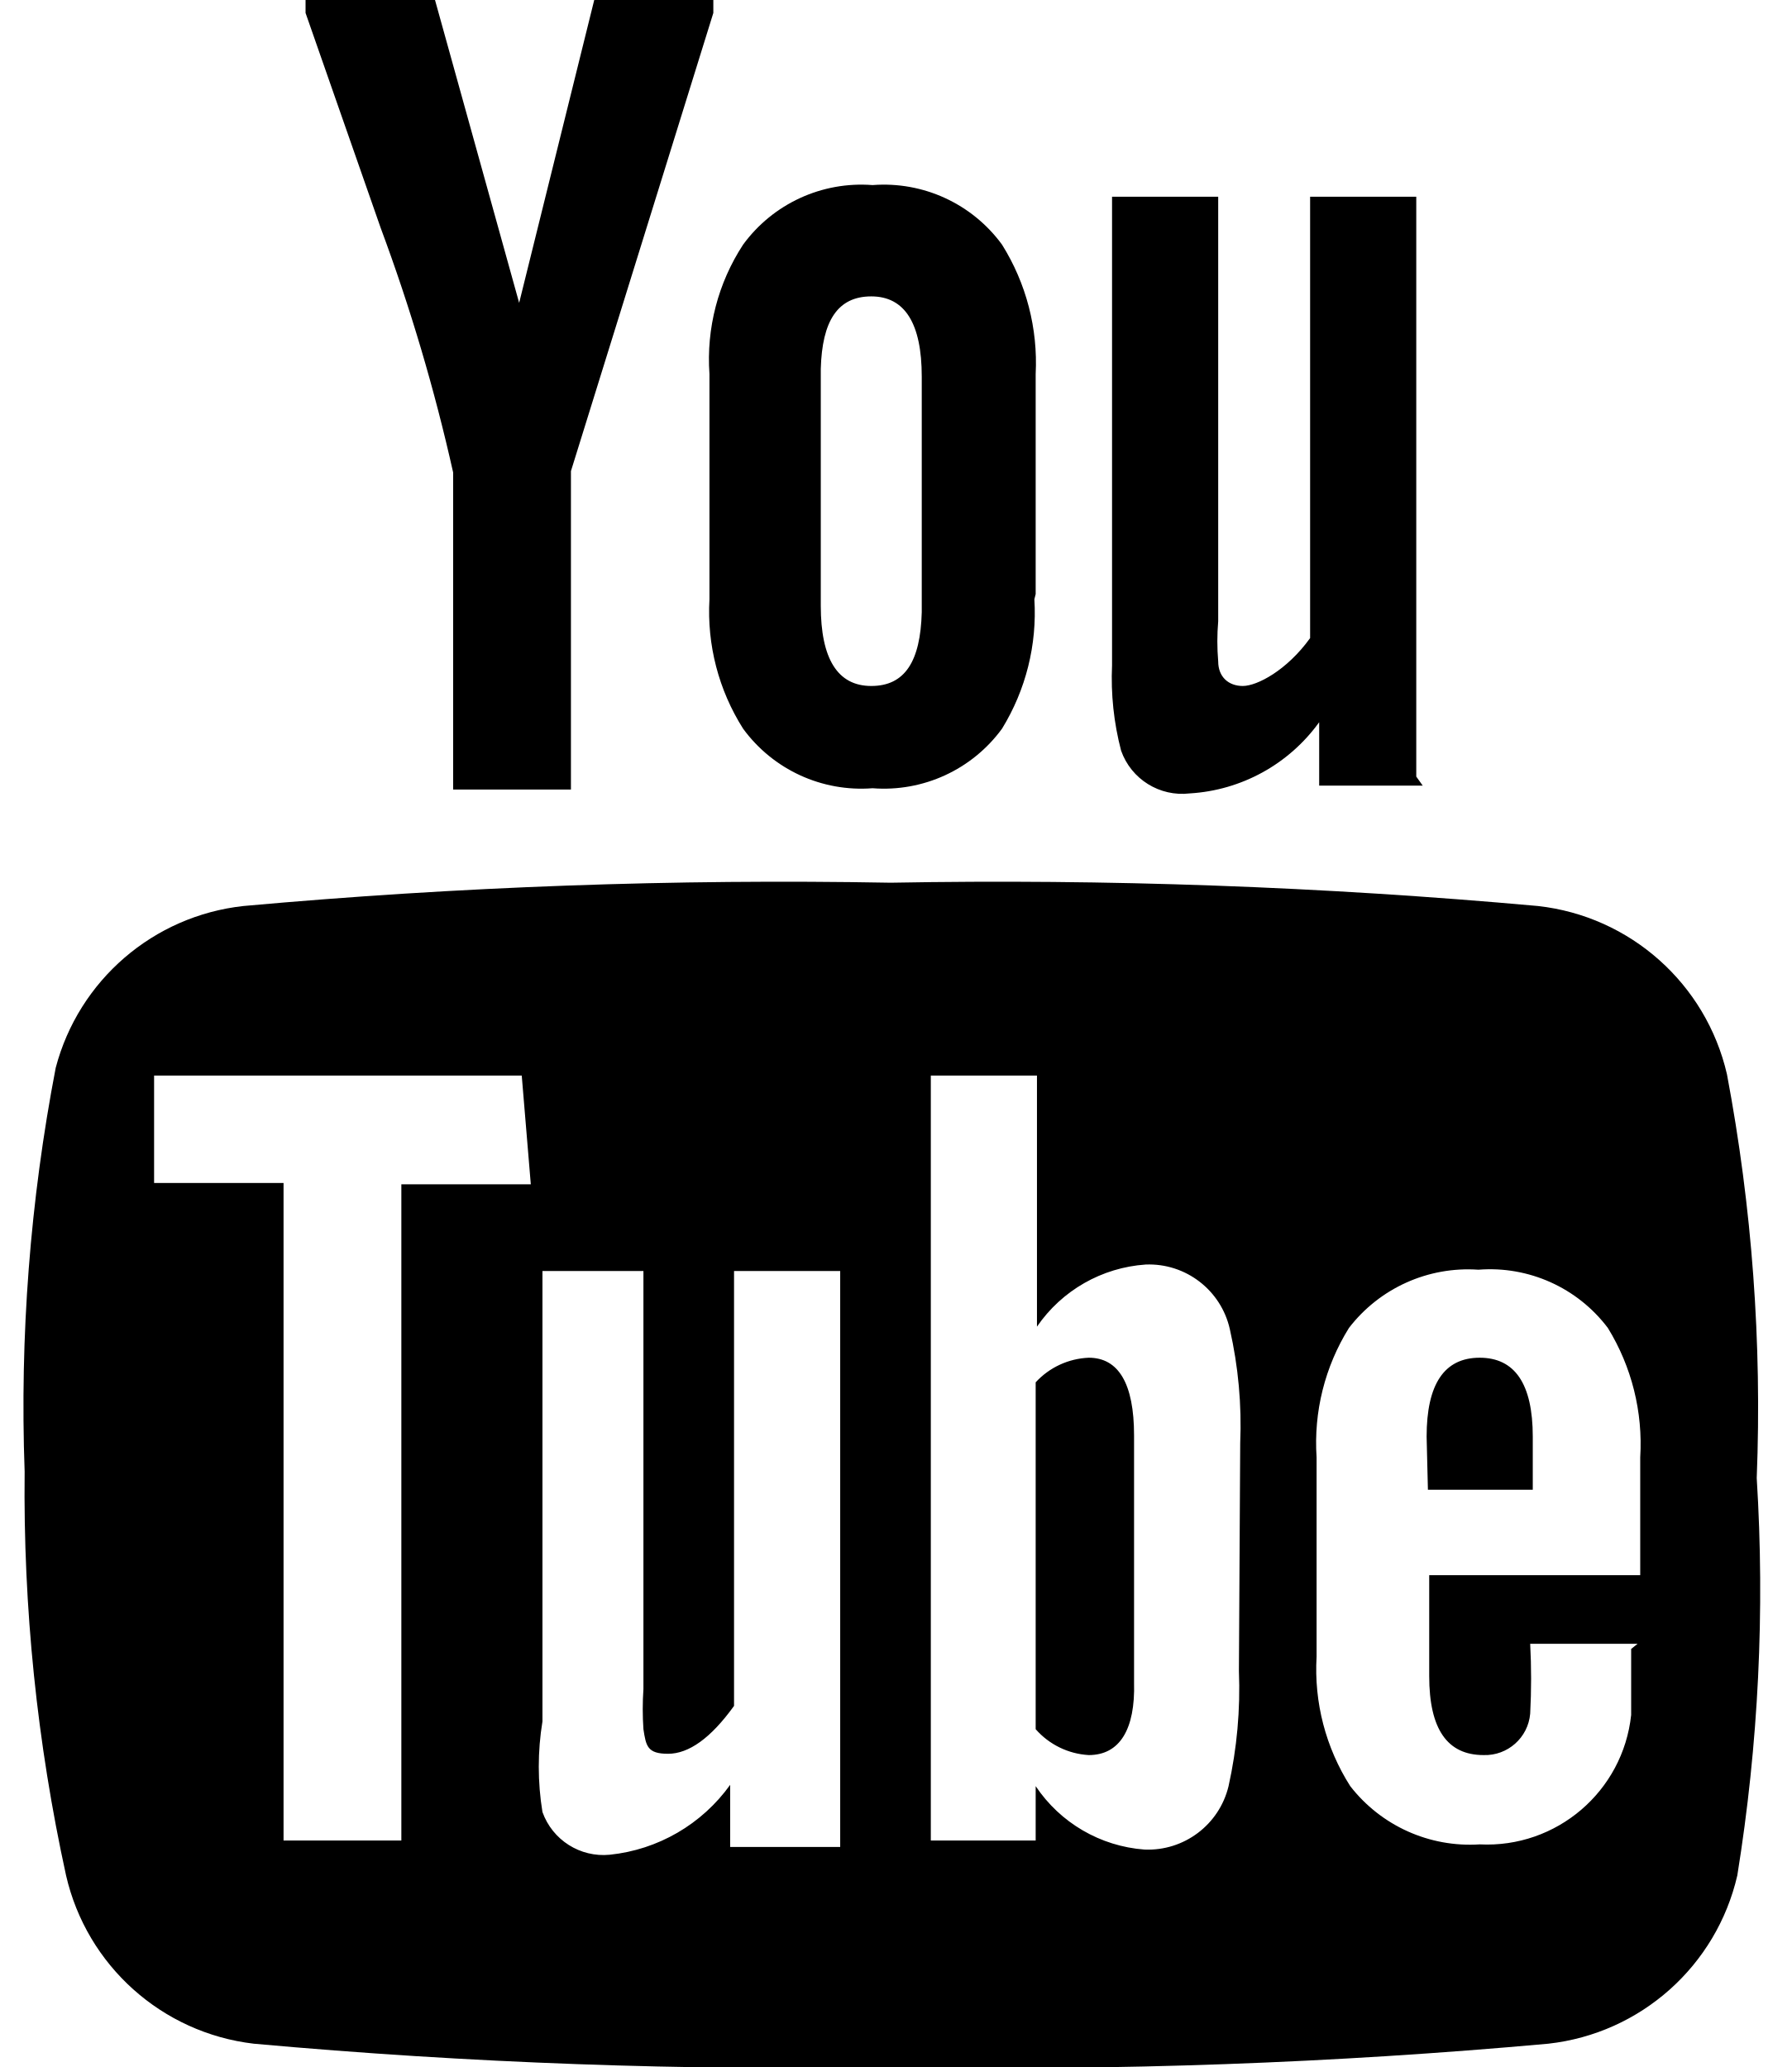
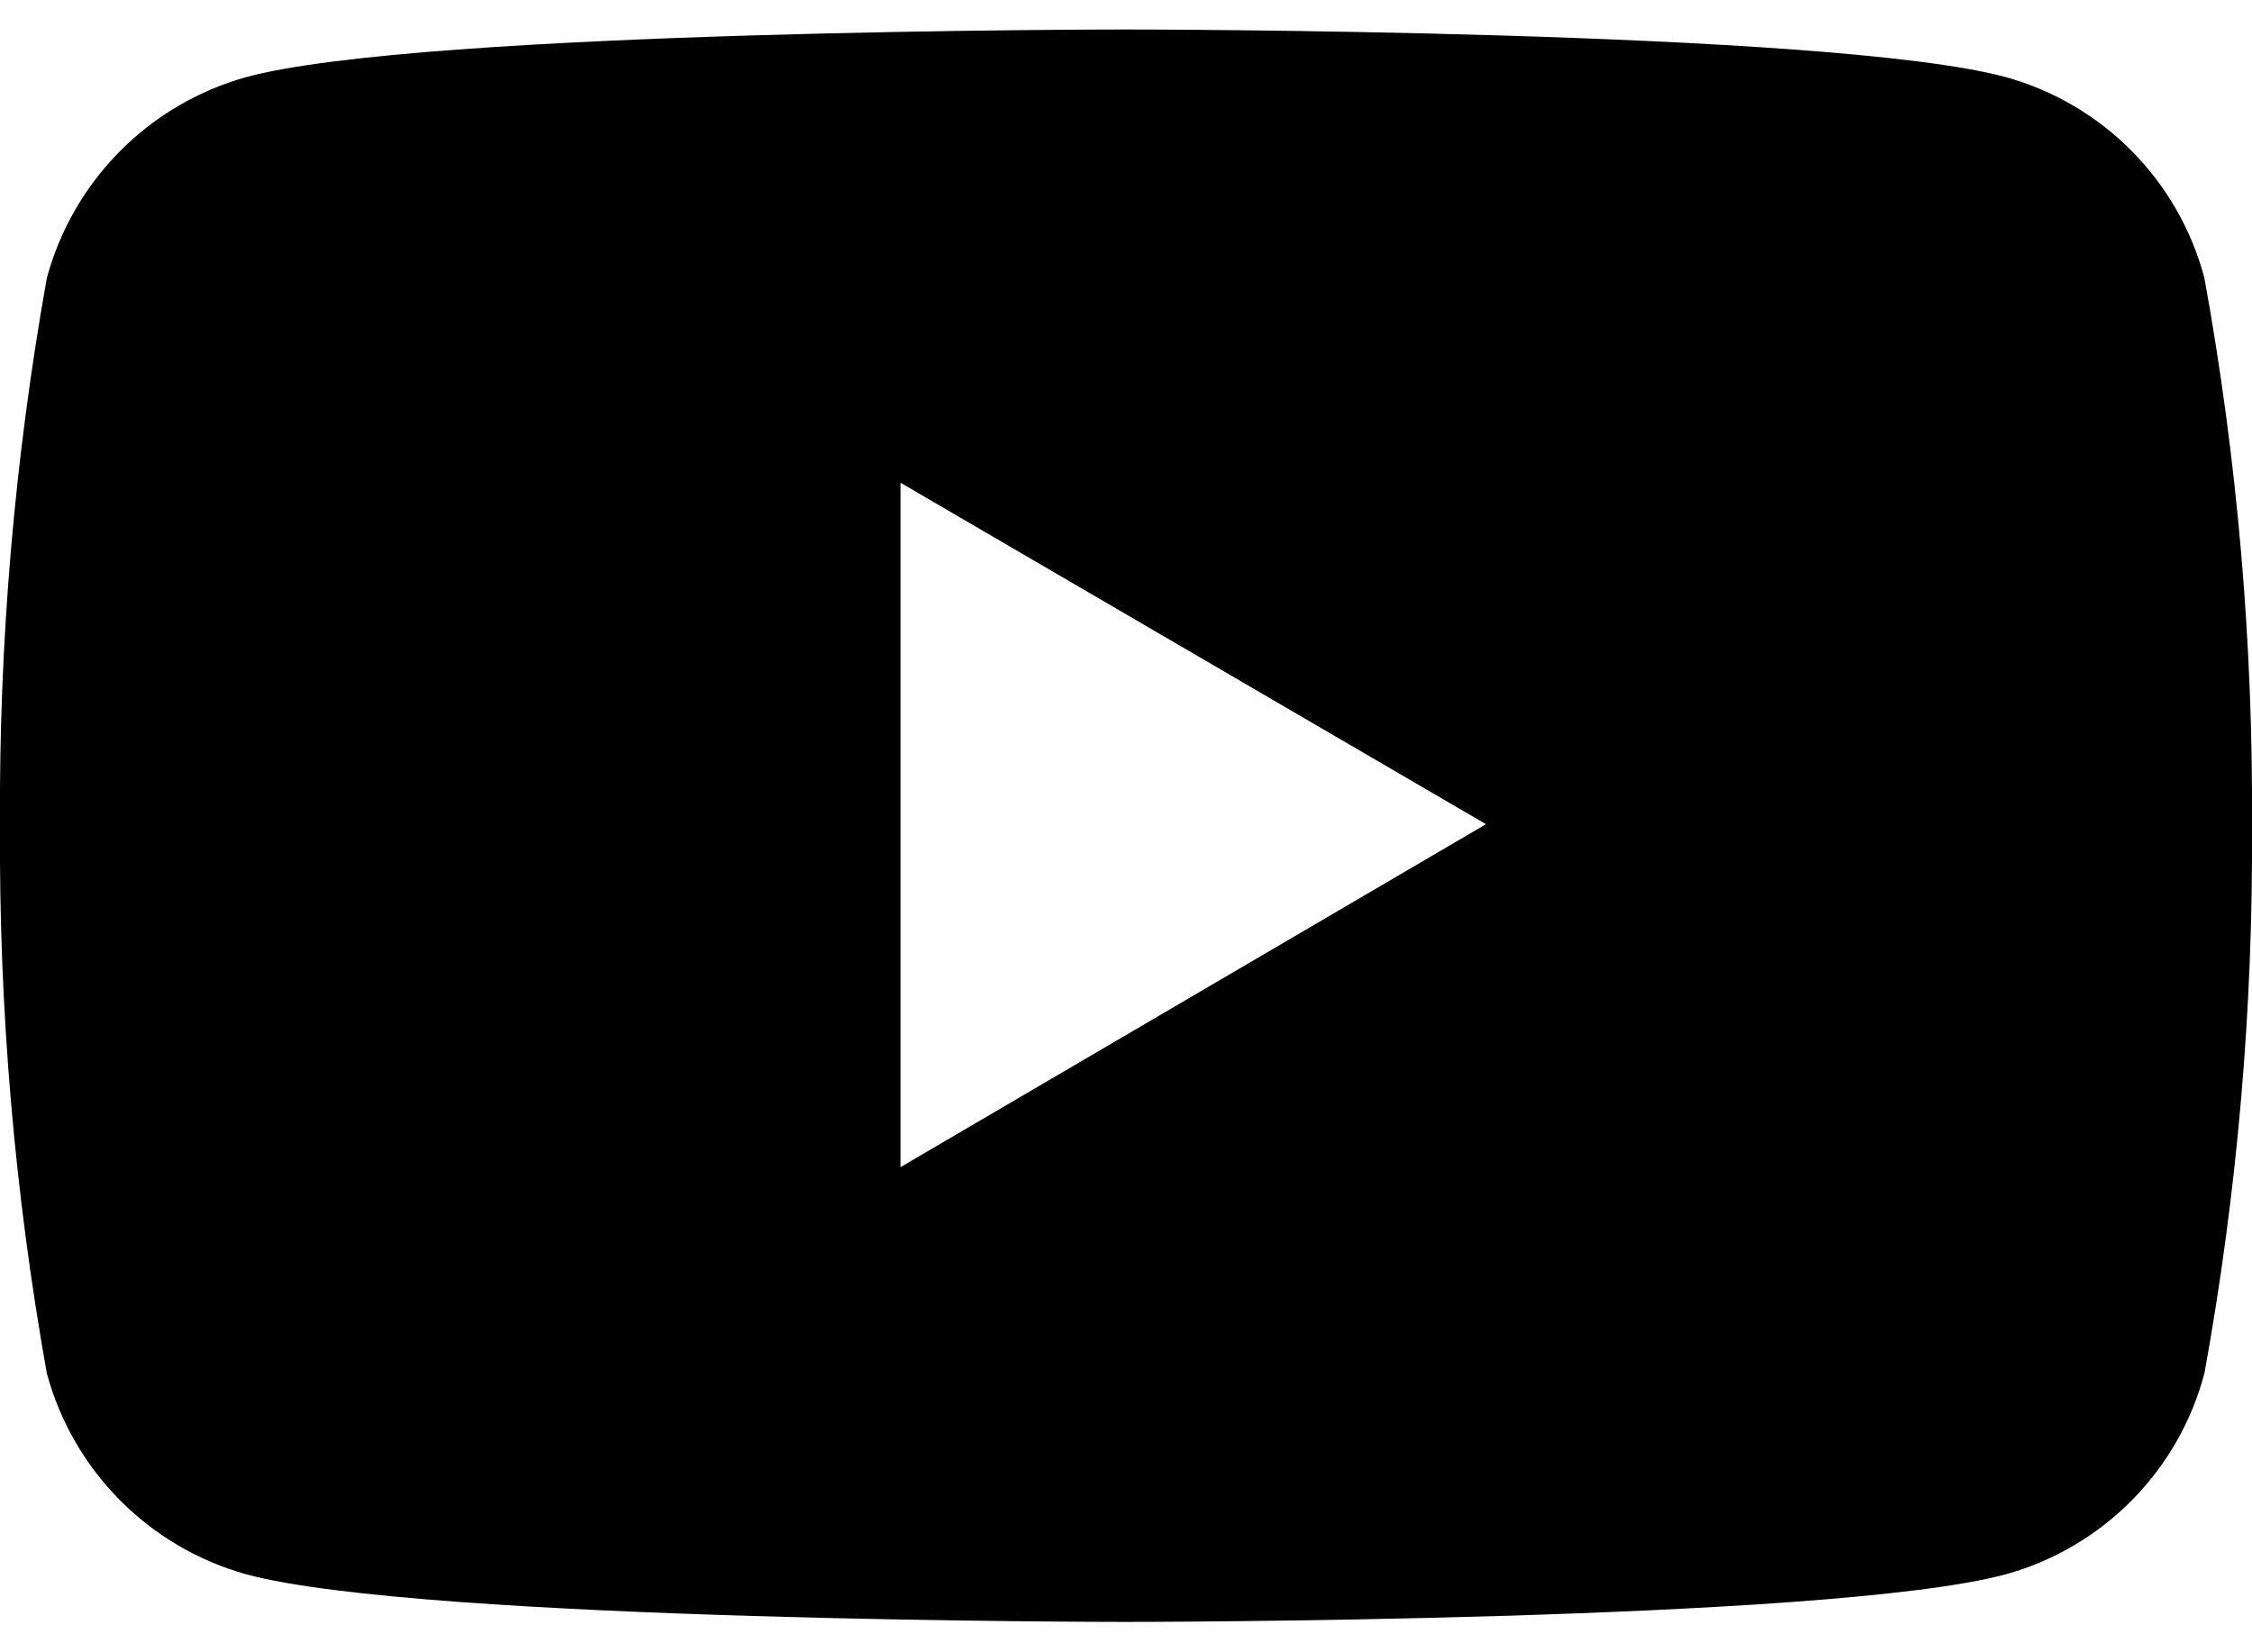
- <svg xmlns="http://www.w3.org/2000/svg" width="13" height="15" viewBox="0 0 13.46 15.97">
-   <path d="M13.23 14.49a1.69 1.69 0 0 1-1.46 1.3 46.09 46.09 0 0 1-5 .18 46.1 46.1 0 0 1-5-.18 1.69 1.69 0 0 1-1.45-1.3A13.87 13.87 0 0 1 0 11.37a13.85 13.85 0 0 1 .24-3.12A1.69 1.69 0 0 1 1.69 7a46.22 46.22 0 0 1 5-.18 46.22 46.22 0 0 1 5 .18 1.69 1.69 0 0 1 1.46 1.3 13.88 13.88 0 0 1 .23 3.12 13.86 13.86 0 0 1-.15 3.07zM3.84 8.31H1v.83h1v5.08h.91V9.15h1zM6.3 9.82h-.82v3.36c-.18.25-.35.37-.51.37s-.17-.06-.19-.19a2.27 2.27 0 0 1 0-.31V9.82H4v3.48a2.17 2.17 0 0 0 0 .7.5.5 0 0 0 .52.33 1.31 1.31 0 0 0 .93-.54v.48h.85zm3.09 1.33a3.35 3.35 0 0 0-.08-.88.64.64 0 0 0-.65-.5 1.11 1.11 0 0 0-.84.48V8.31H7v5.91h.81v-.42a1.11 1.11 0 0 0 .84.49.64.64 0 0 0 .65-.49 3.47 3.47 0 0 0 .08-.89zm3.07 1.55h-.83a5.14 5.14 0 0 1 0 .54.35.35 0 0 1-.36.32c-.28 0-.42-.2-.42-.61v-.78h1.63v-.91a1.71 1.71 0 0 0-.25-1 1.14 1.14 0 0 0-1-.45 1.16 1.16 0 0 0-1 .45 1.68 1.68 0 0 0-.25 1v1.54a1.68 1.68 0 0 0 .26 1 1.17 1.17 0 0 0 1 .45 1.12 1.12 0 0 0 1.17-1v-.51zm-1.63-1.6q0-.61.41-.61c.27 0 .41.2.41.61v.41h-.81zm-2.61 2.46a.59.59 0 0 1-.41-.2v-2.68a.59.59 0 0 1 .41-.19c.23 0 .35.2.35.6V13c.01.36-.11.56-.35.56zm2.58-7.49H10v-.49a1.33 1.33 0 0 1-1 .55.5.5 0 0 1-.53-.33 2.21 2.21 0 0 1-.07-.66V1.52h.82V4.8a1.82 1.82 0 0 0 0 .31c0 .12.08.19.19.19s.34-.12.52-.37V1.52h.82V6zm-3-1.44a1.71 1.71 0 0 1-.25 1 1.13 1.13 0 0 1-1 .46 1.13 1.13 0 0 1-1-.46 1.69 1.69 0 0 1-.26-1V2.89a1.62 1.62 0 0 1 .26-1 1.13 1.13 0 0 1 1-.46 1.13 1.13 0 0 1 1 .46 1.72 1.72 0 0 1 .26 1v1.7zm-.87-1.72c0-.41-.13-.62-.39-.62s-.38.19-.39.56v1.83c0 .41.13.62.39.62s.38-.19.39-.57zM5.32.1l-1.1 3.54V6.1h-.91V3.65a14.5 14.5 0 0 0-.56-1.89L2.17.1V0h1l.65 2.34L4.4 0h.92v.1z" />
+ <svg xmlns="http://www.w3.org/2000/svg" width="30" height="22" viewBox="0 0 29.81 21.08">
+   <path d="M29.18 3.29A3.76 3.76 0 0 0 26.55.63C24.22 0 14.9 0 14.9 0S5.58 0 3.26.63A3.79 3.79 0 0 0 .62 3.29 39.79 39.79 0 0 0 0 10.54a39.79 39.79 0 0 0 .62 7.25 3.79 3.79 0 0 0 2.64 2.66c2.32.63 11.64.63 11.64.63s9.32 0 11.65-.63a3.76 3.76 0 0 0 2.63-2.66 39.17 39.17 0 0 0 .63-7.25 39.17 39.17 0 0 0-.63-7.25zM11.92 15.06V6l7.75 4.52z" />
</svg>
